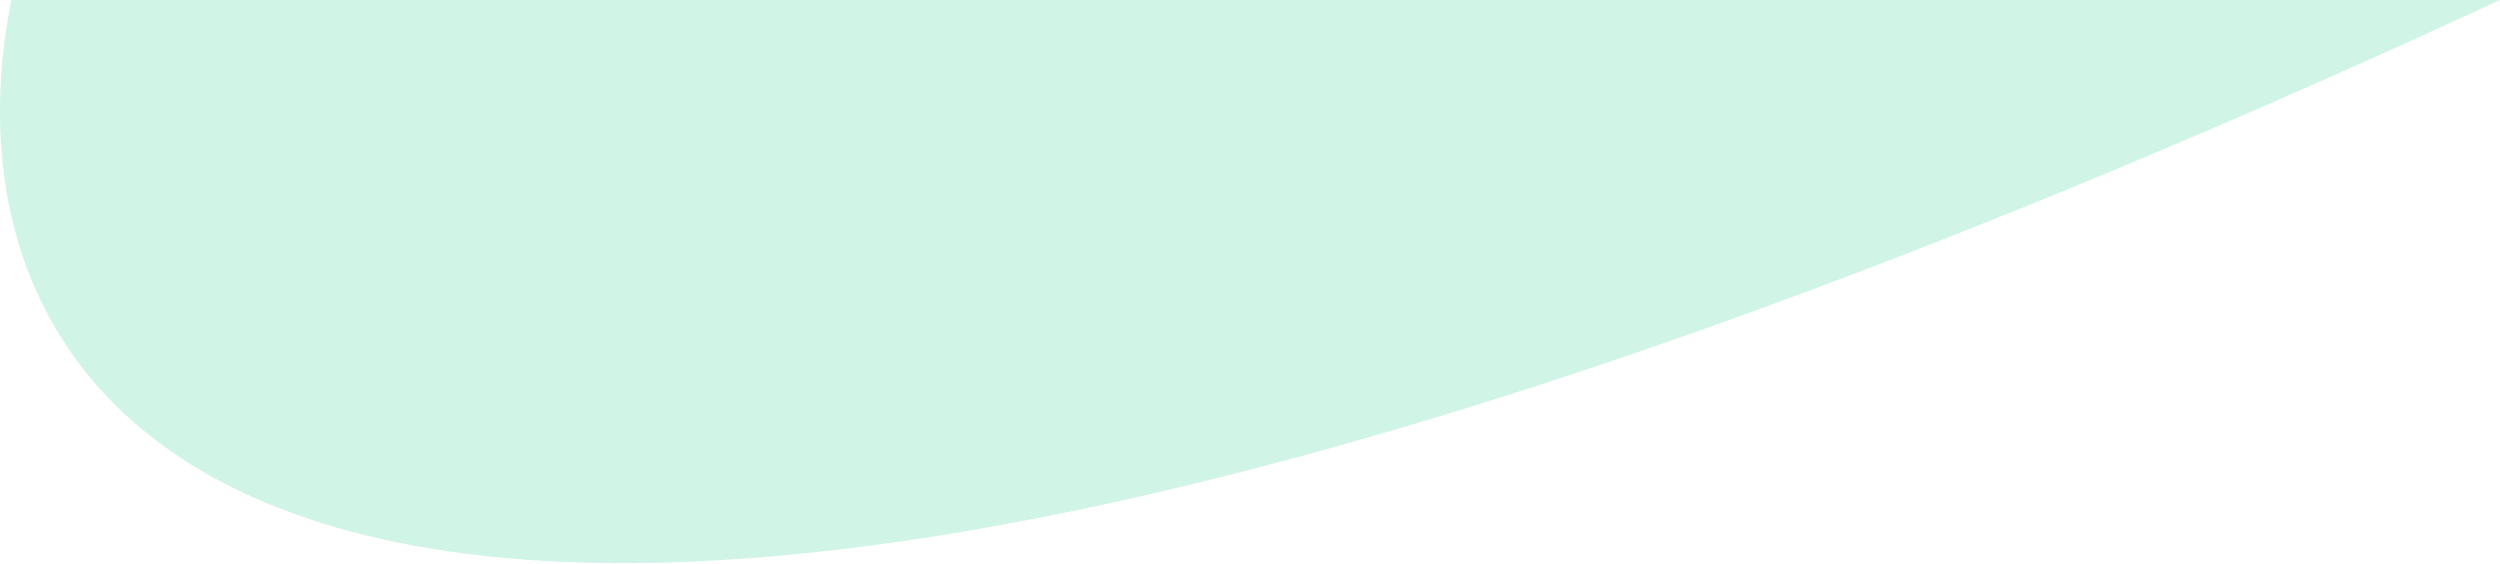
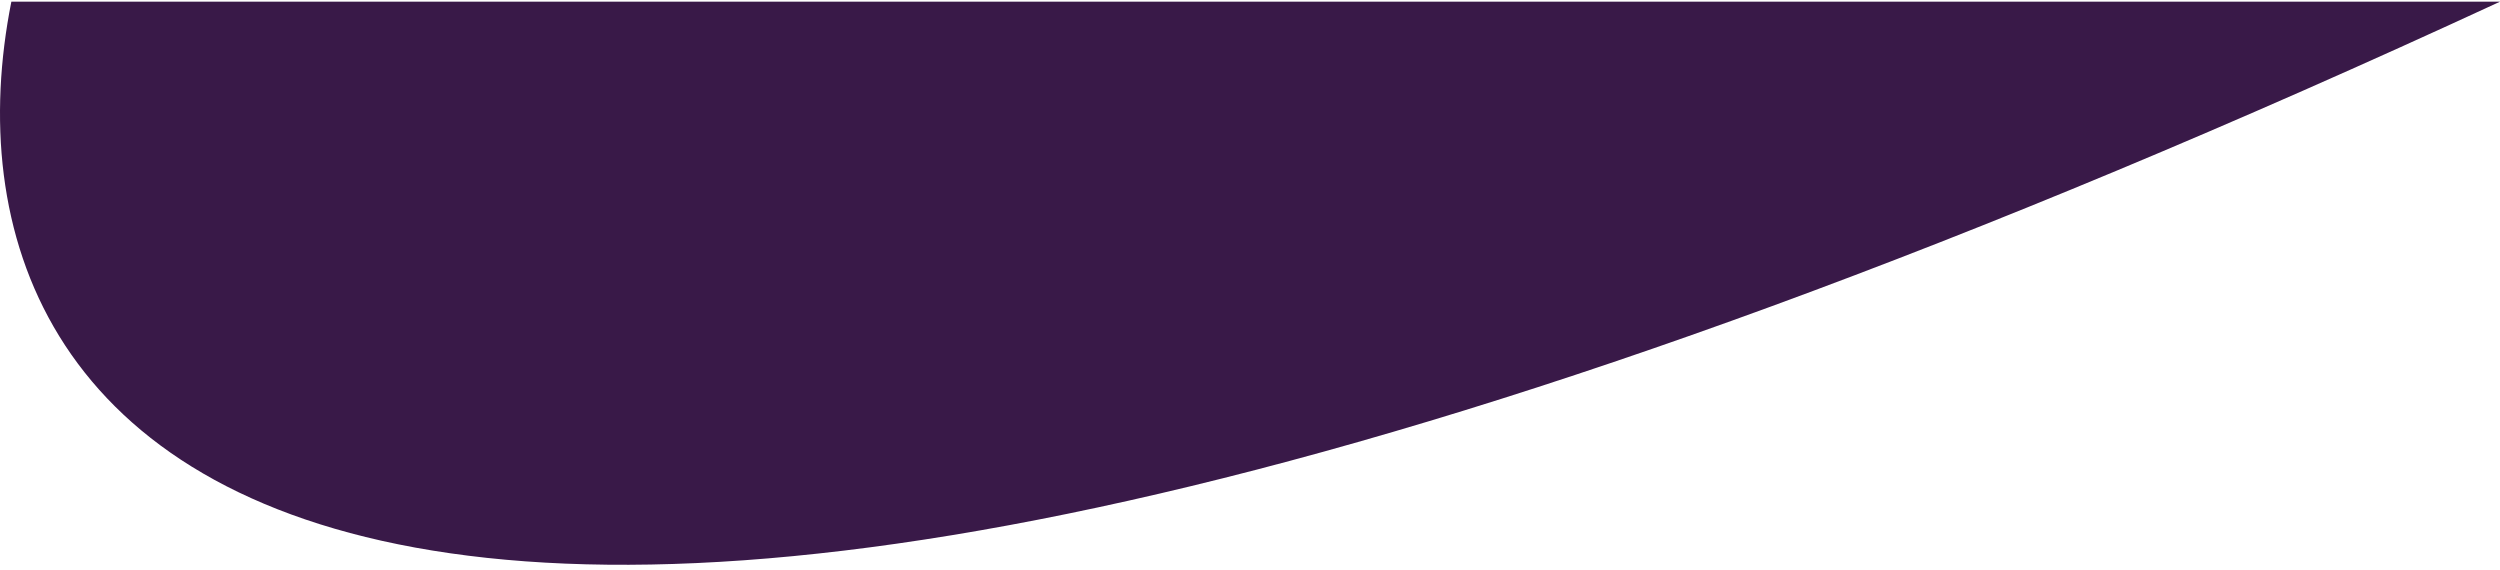
- <svg xmlns="http://www.w3.org/2000/svg" width="404" height="91" viewBox="0 0 404 91" fill="none">
-   <path d="M1.835 4.11355e-05C-12.976 74.571 56.63 160.678 404 3.8147e-05L323.494 6.92559e-05L1.835 4.11355e-05Z" fill="#D0F4E6" />
+ <svg xmlns="http://www.w3.org/2000/svg" width="404" height="92" viewBox="0 0 404 92" fill="none">
+   <path d="M1.835 0.272C-12.976 74.842 56.63 160.949 404 0.272L323.494 0.272L1.835 0.272Z" fill="#391948" />
</svg>
